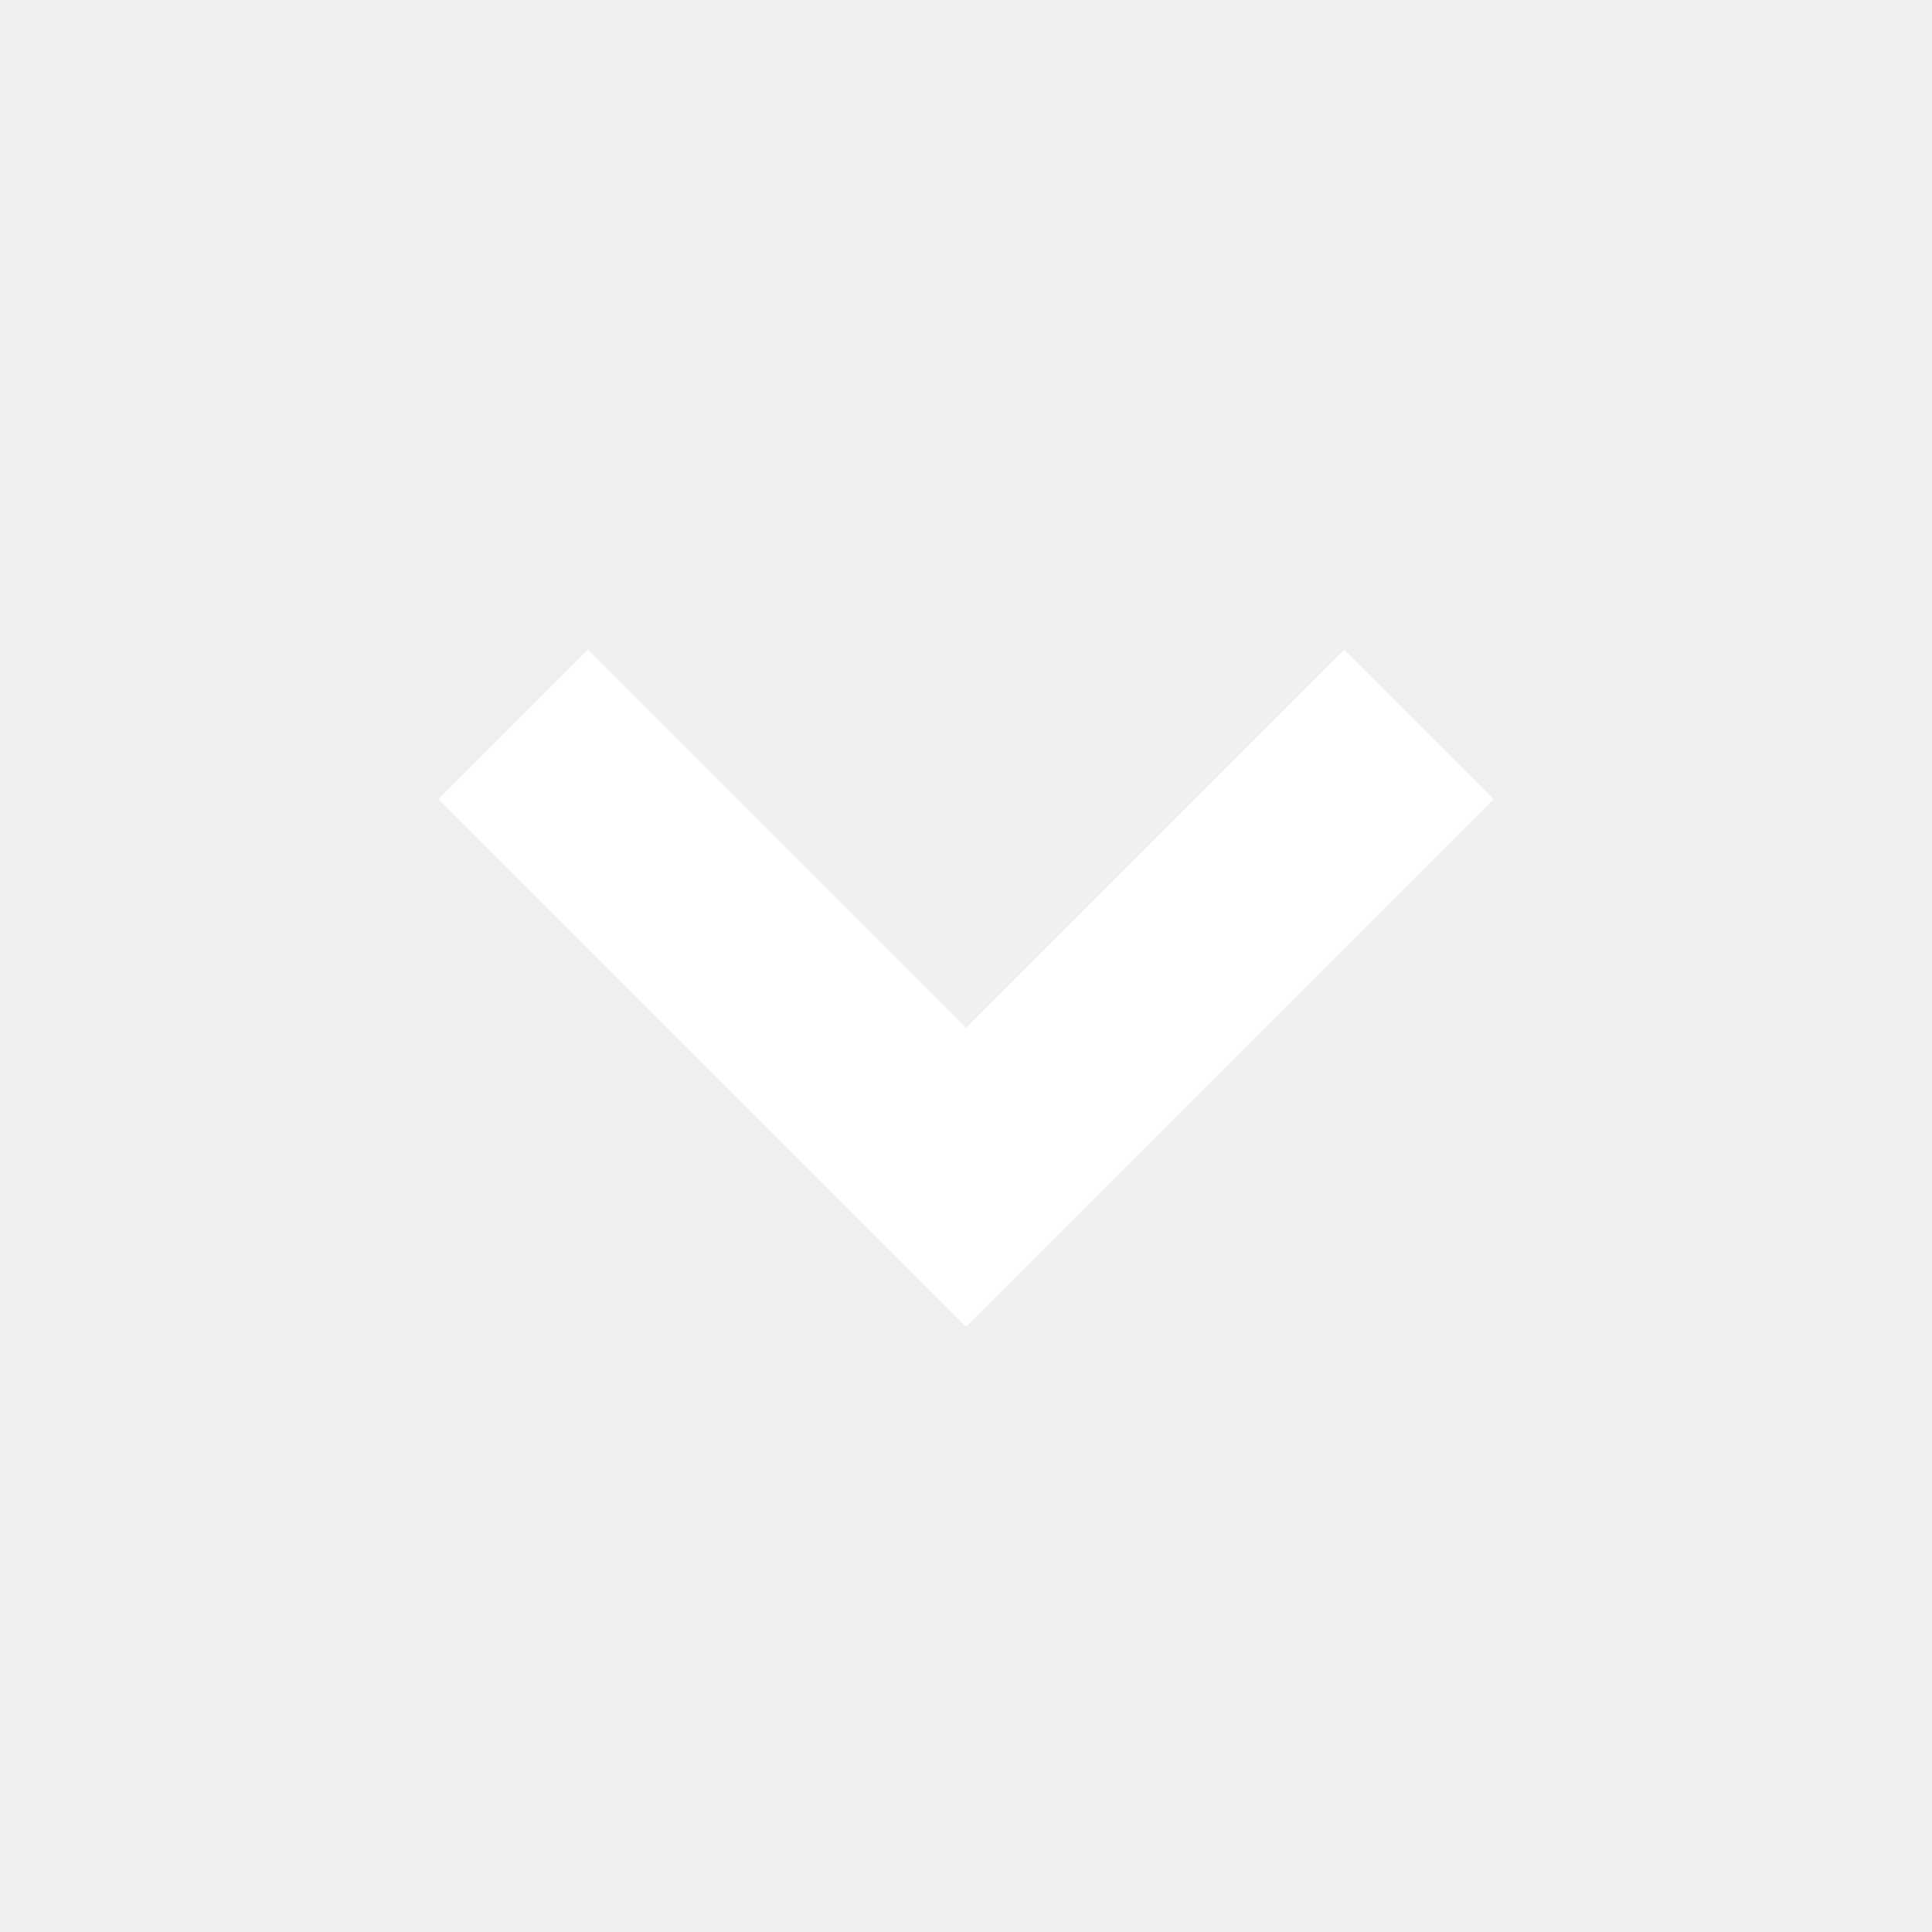
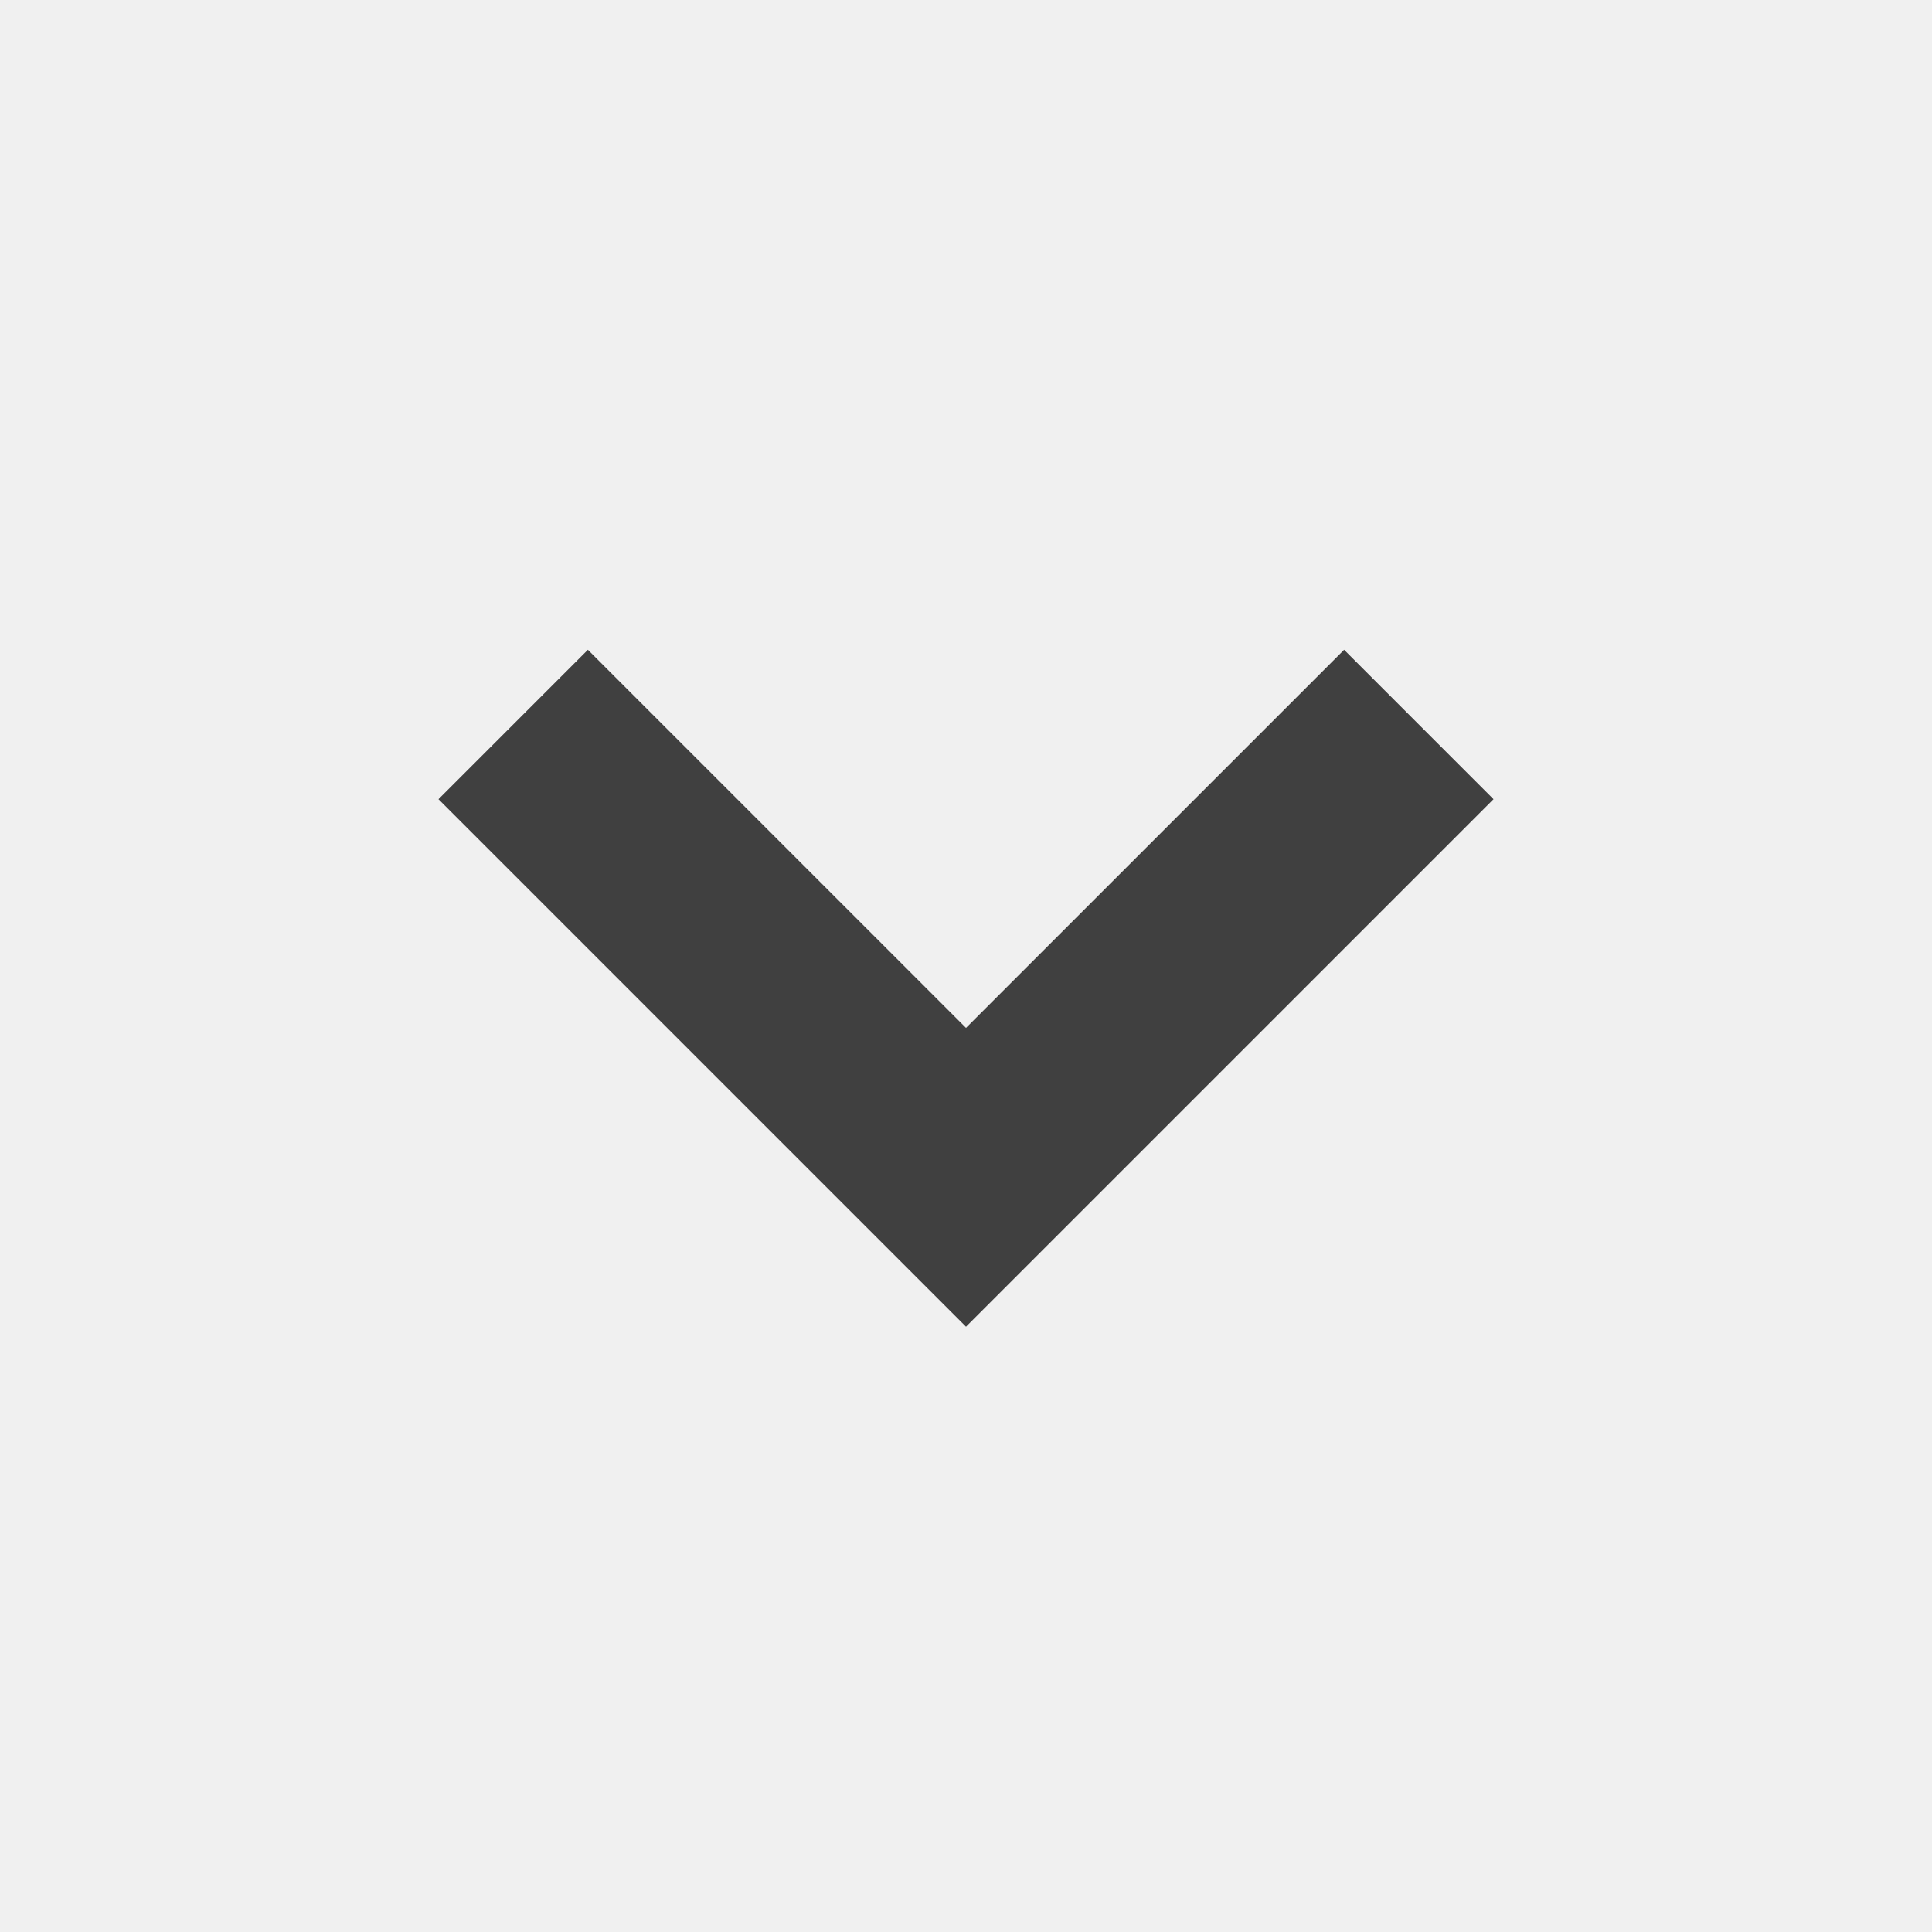
<svg xmlns="http://www.w3.org/2000/svg" width="16" height="16" viewBox="0 0 16 16" id="svg2" version="1.1">
  <defs id="defs4" />
  <g id="layer1" transform="translate(0,-1036.362)">
-     <path style="fill:none;fill-rule:evenodd;stroke:#ffffff;stroke-width:1.75;stroke-linecap:butt;stroke-linejoin:miter;stroke-miterlimit:4;stroke-dasharray:none;stroke-opacity:1" d="m 4.25,1042.362 3.75,3.75 3.75,-3.75" id="path4216" />
+     <path style="fill:none;fill-rule:evenodd;stroke:#404040;stroke-width:1.75;stroke-linecap:butt;stroke-linejoin:miter;stroke-miterlimit:4;stroke-dasharray:none;stroke-opacity:1" d="m 4.25,1042.362 3.75,3.75 3.75,-3.75" id="path4216" />
  </g>
</svg>
